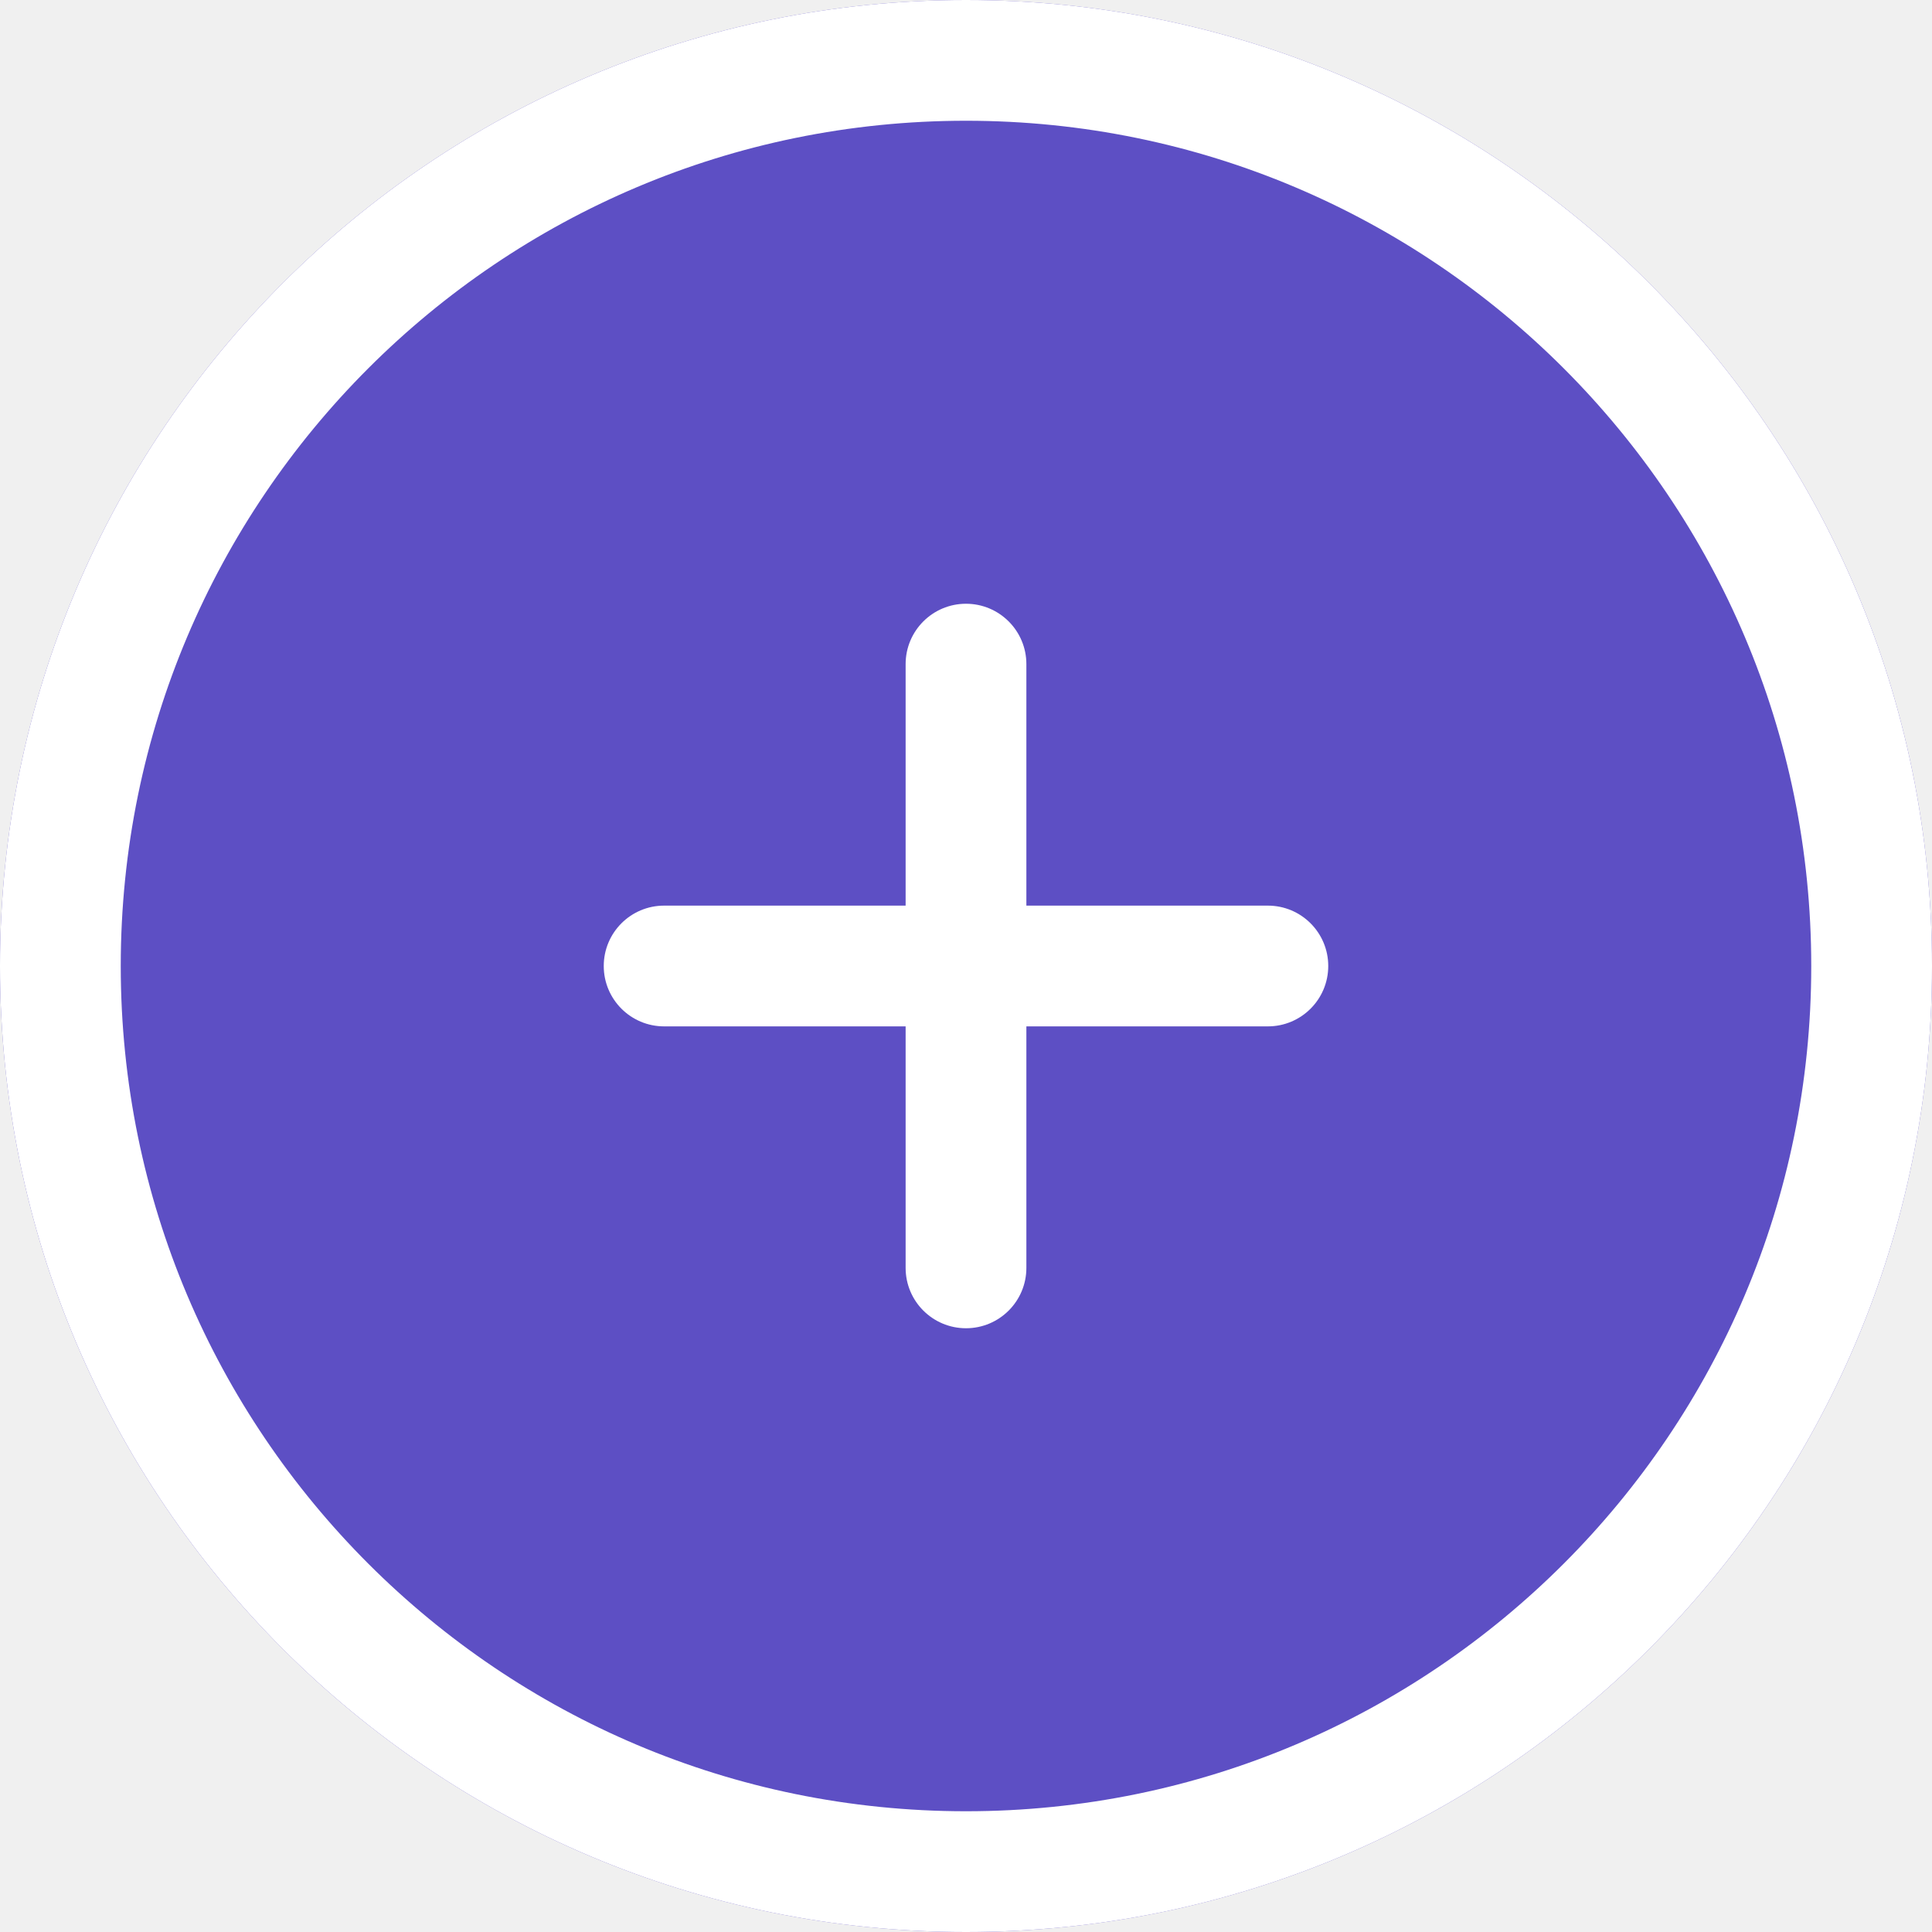
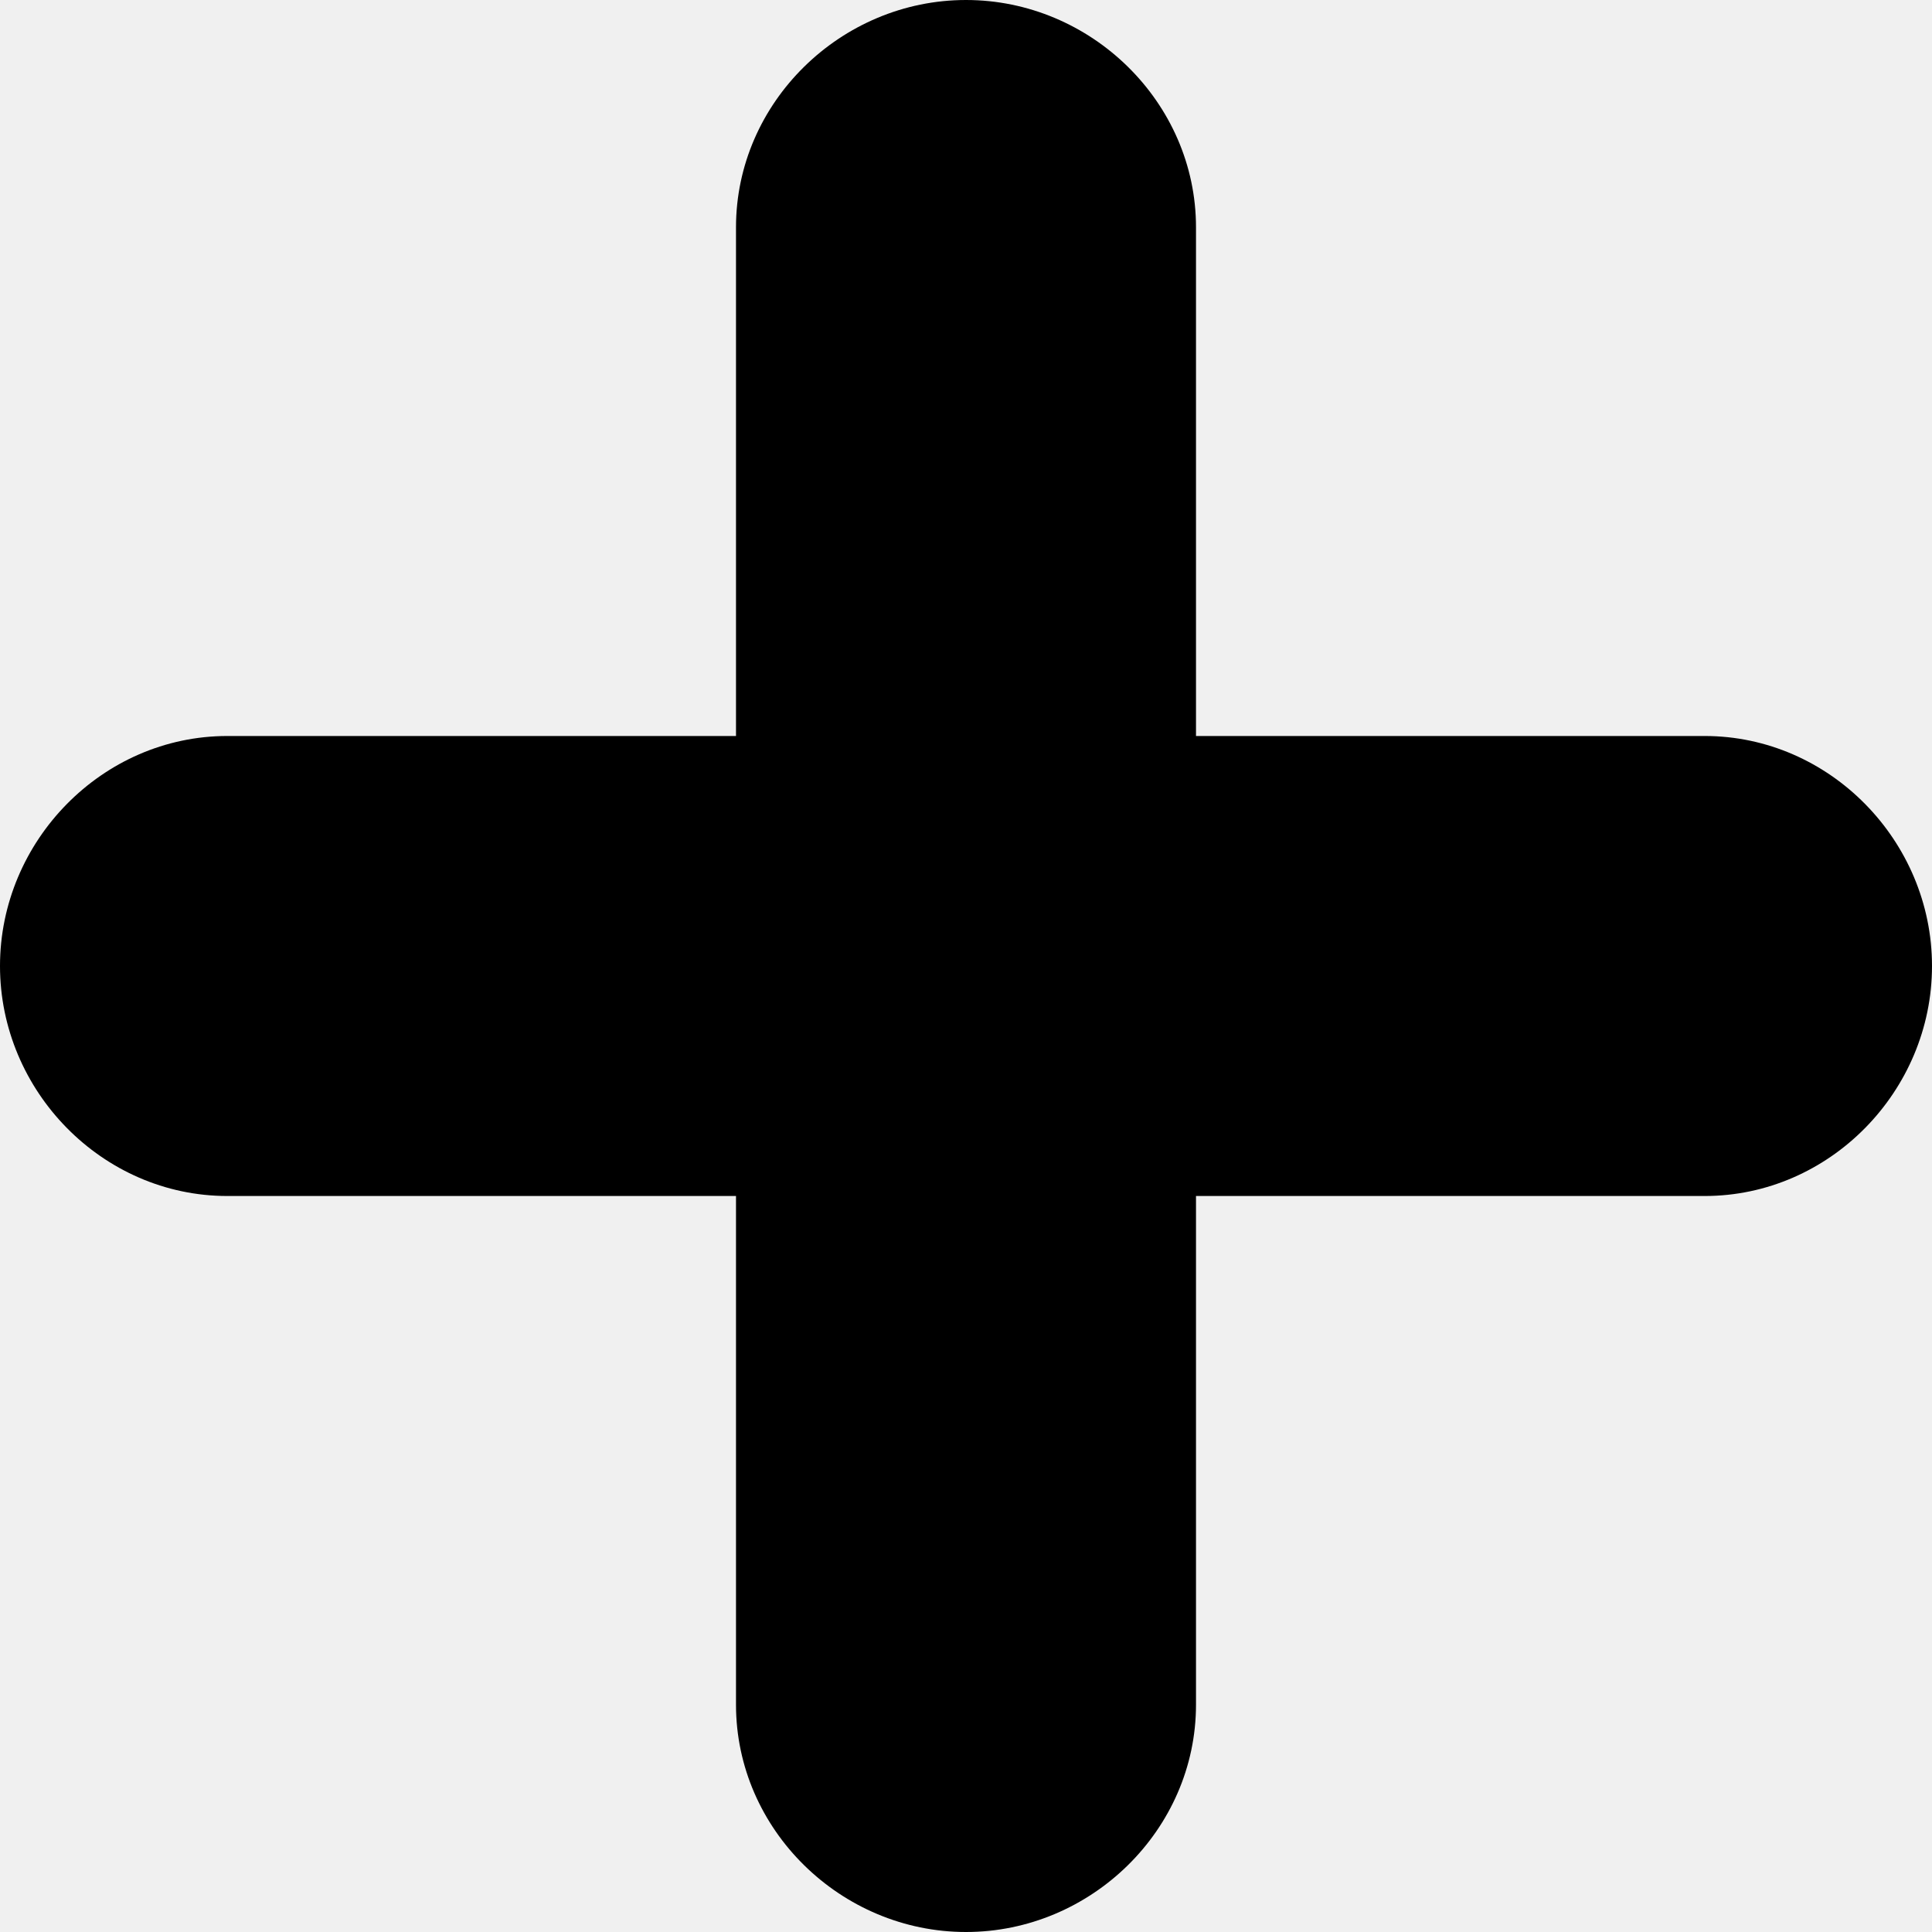
- <svg xmlns="http://www.w3.org/2000/svg" width="32" height="32" viewBox="0 0 32 32">
-   <defs>
-     <clipPath id="j7tia">
-       <path fill="#fff" d="M16 0c8.836 0 16 7.163 16 16s-7.163 16-16 16S0 24.837 0 16 7.163 0 16 0z" />
-     </clipPath>
-   </defs>
+ <svg xmlns="http://www.w3.org/2000/svg" version="1.1" id="Capa_1" x="0px" y="0px" viewBox="0 0 42 42" style="enable-background:new 0 0 42 42;" xml:space="preserve">
+   <path d="M37.059,16H26V4.941C26,2.224,23.718,0,21,0s-5,2.224-5,4.941V16H4.941C2.224,16,0,18.282,0,21s2.224,5,4.941,5H16v11.059  C16,39.776,18.282,42,21,42s5-2.224,5-4.941V26h11.059C39.776,26,42,23.718,42,21S39.776,16,37.059,16z" />
  <g>
-     <g>
-       <path fill="#5d4fc4" d="M16 0c8.836 0 16 7.163 16 16s-7.163 16-16 16S0 24.837 0 16 7.163 0 16 0z" />
-       <path fill="none" stroke="#fff" stroke-miterlimit="50" stroke-width="4" d="M16 0c8.836 0 16 7.163 16 16s-7.163 16-16 16S0 24.837 0 16 7.163 0 16 0z" clip-path="url(&quot;#j7tia&quot;)" />
-     </g>
-     <g>
-       <path fill="#fff" d="M16 10a1 1 0 0 1 1 1v10a1 1 0 1 1-2 0V11a1 1 0 0 1 1-1z" />
-     </g>
-     <g>
-       <path fill="#fff" d="M11 15h10a1 1 0 1 1 0 2H11a1 1 0 0 1 0-2z" />
-     </g>
-   </g>
+ </g>
+   <g>
+ </g>
+   <g>
+ </g>
+   <g>
+ </g>
+   <g>
+ </g>
+   <g>
+ </g>
+   <g>
+ </g>
+   <g>
+ </g>
+   <g>
+ </g>
+   <g>
+ </g>
+   <g>
+ </g>
+   <g>
+ </g>
+   <g>
+ </g>
+   <g>
+ </g>
+   <g>
+ </g>
</svg>
